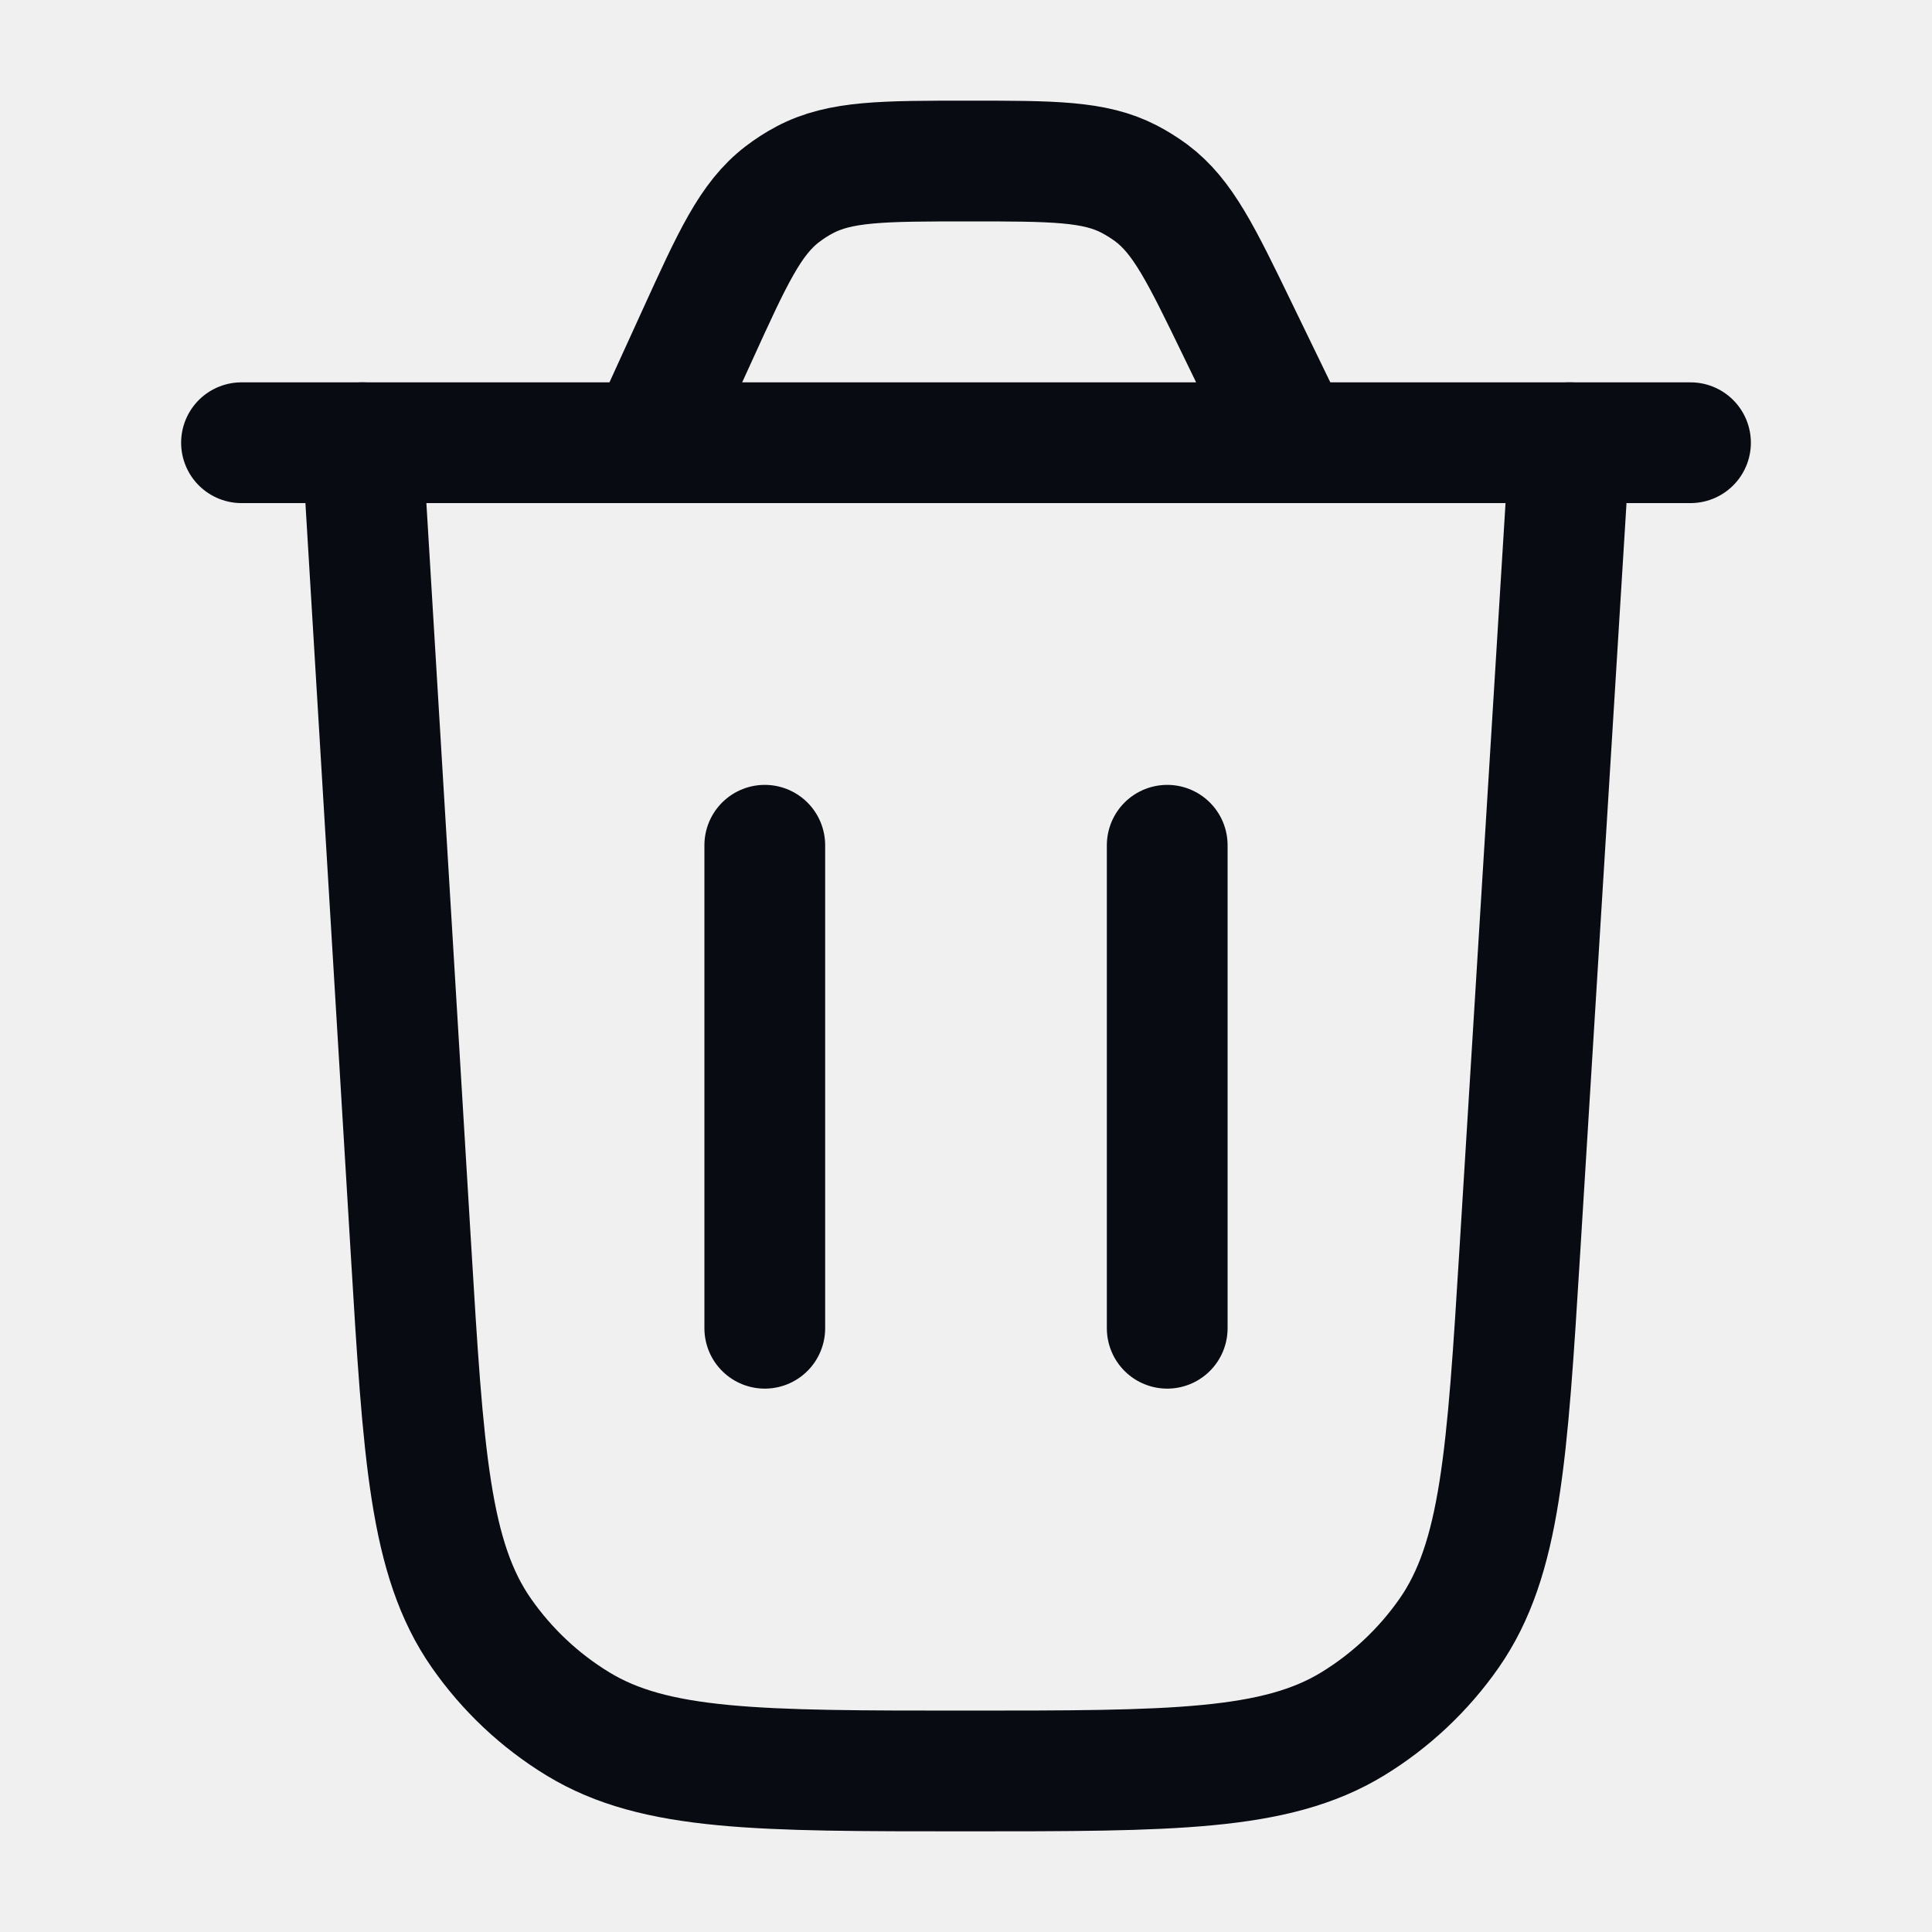
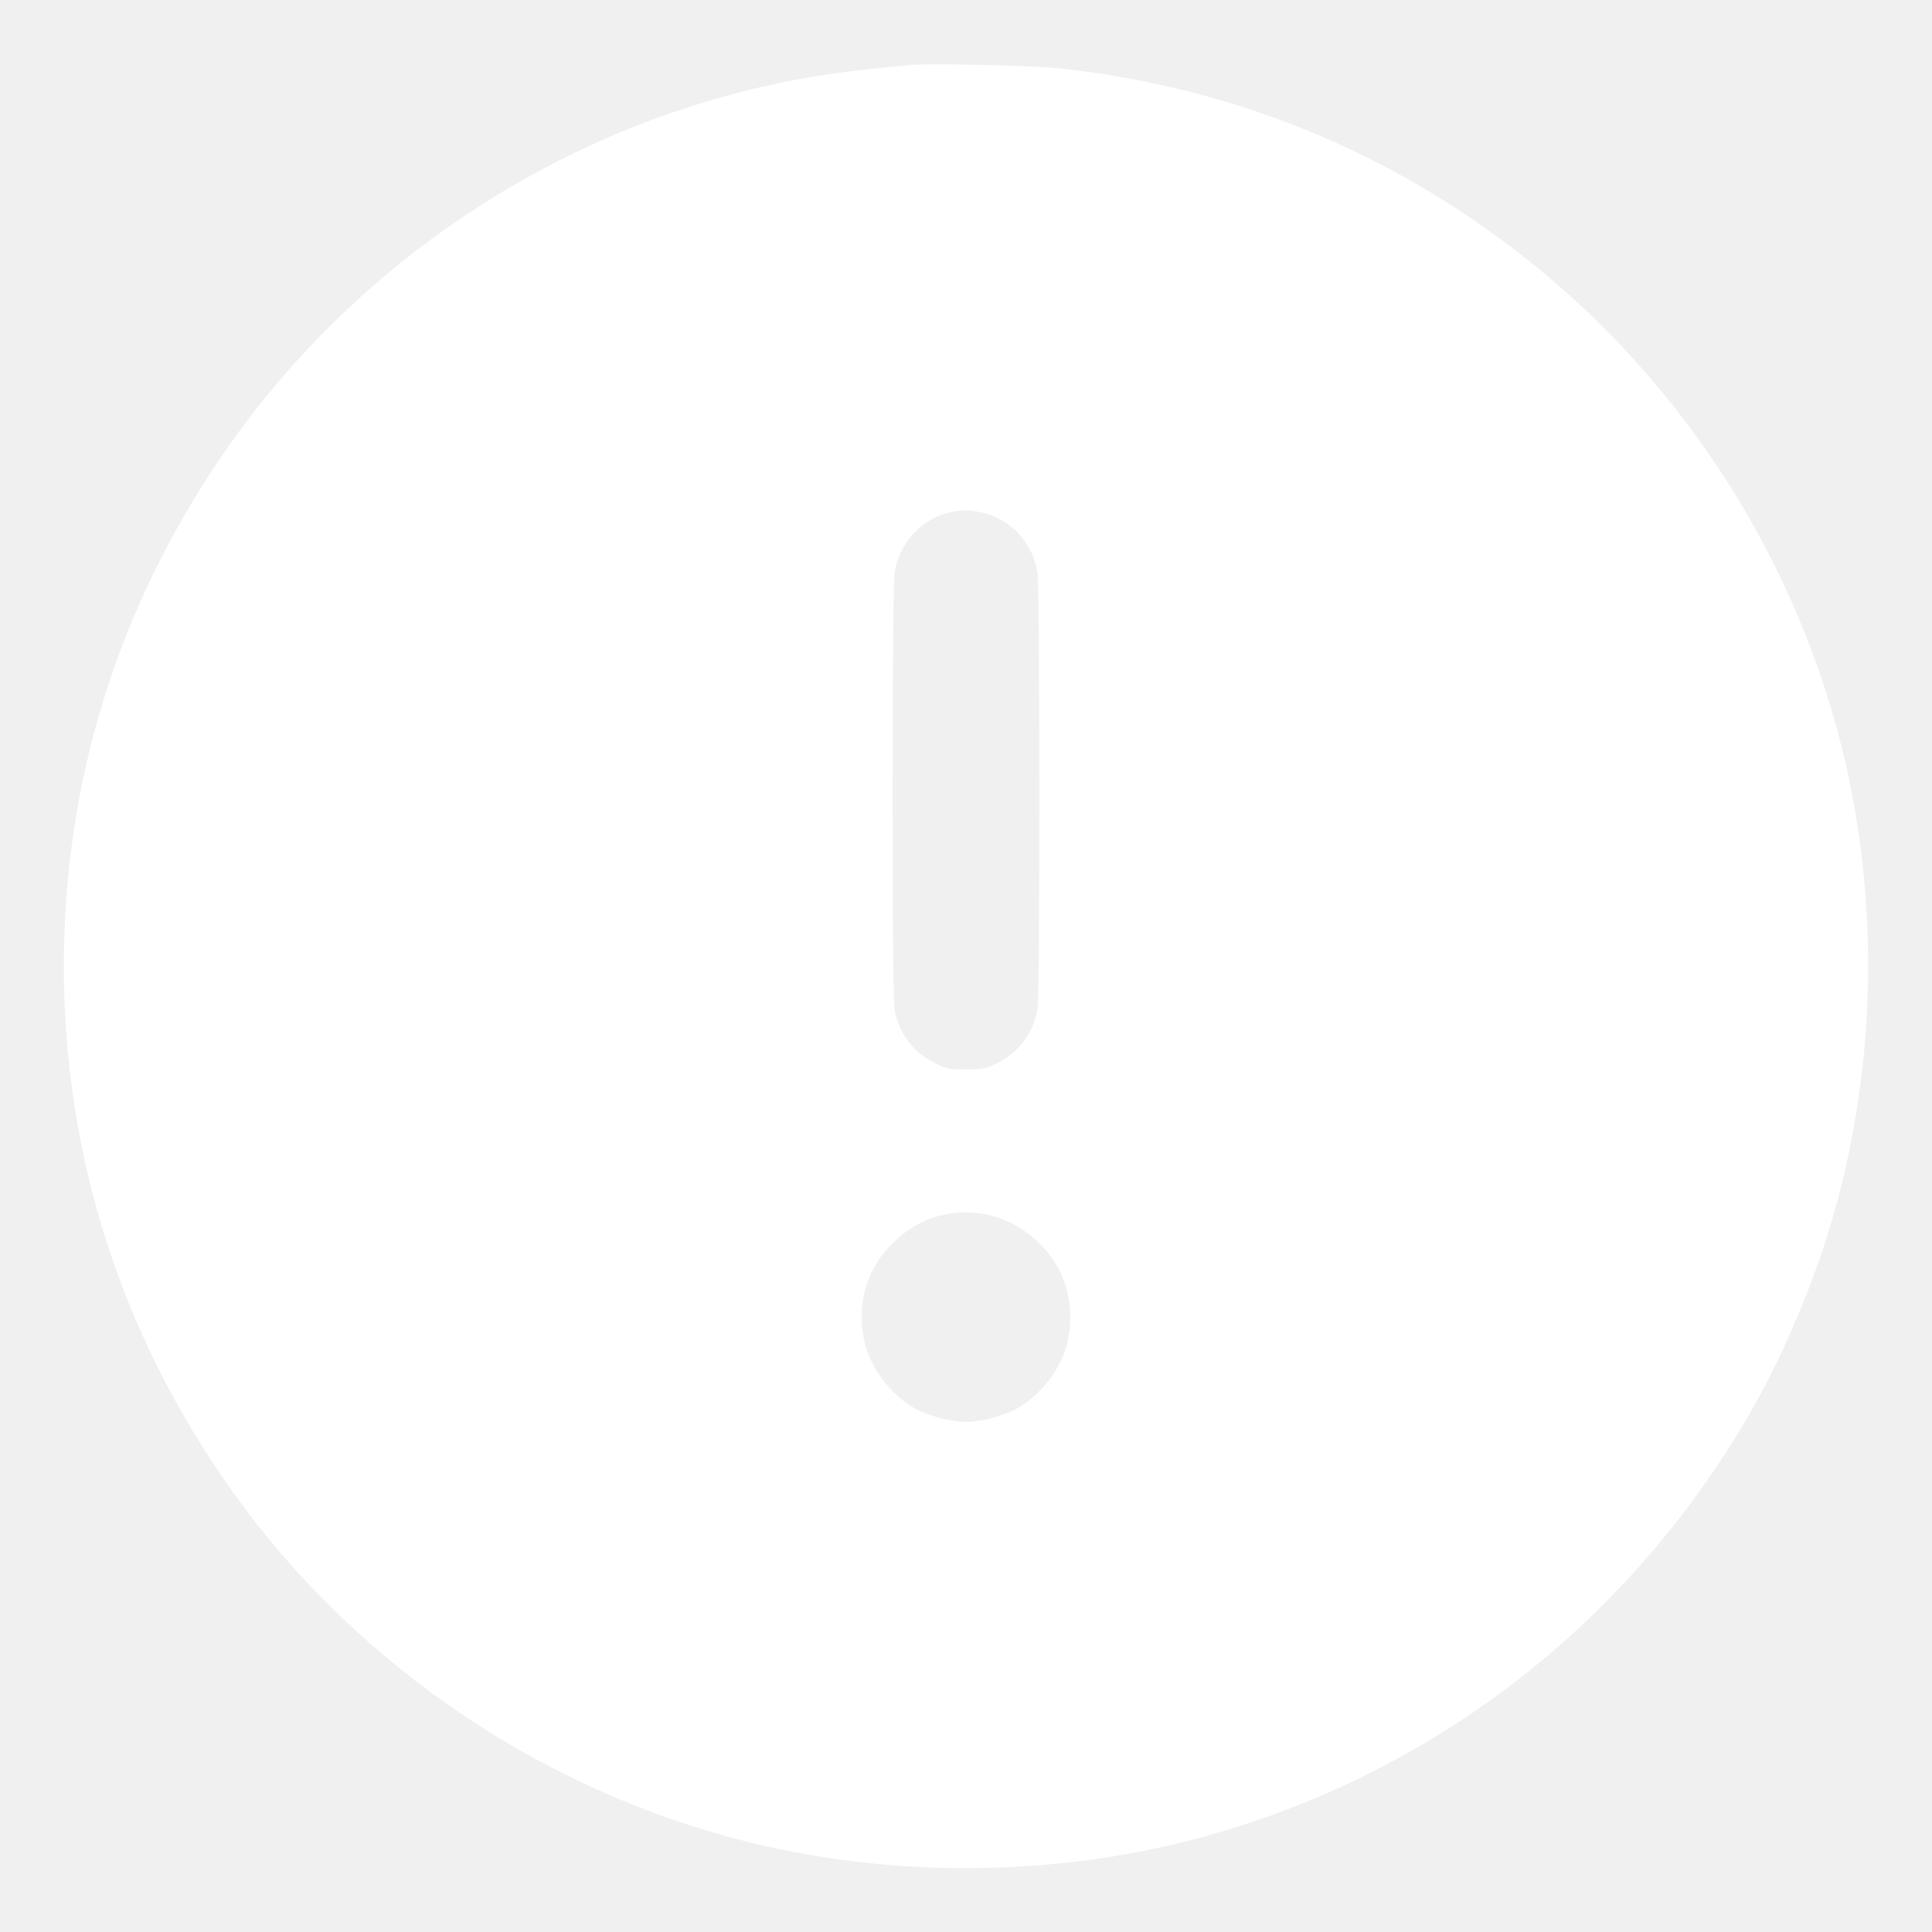
<svg xmlns="http://www.w3.org/2000/svg" width="20" height="20" viewBox="0 0 20 20" fill="none">
-   <path d="M16.25 4.583L15.734 12.938C15.602 15.072 15.536 16.139 15.001 16.907C14.736 17.286 14.396 17.606 14.001 17.847C13.202 18.333 12.133 18.333 9.994 18.333C7.853 18.333 6.782 18.333 5.983 17.846C5.587 17.605 5.247 17.284 4.982 16.904C4.447 16.135 4.383 15.067 4.254 12.929L3.75 4.583" stroke="#080B12" stroke-width="1.25" stroke-linecap="round" />
-   <path d="M2.5 4.583H17.5M13.38 4.583L12.811 3.41C12.433 2.63 12.244 2.241 11.918 1.997C11.846 1.944 11.769 1.896 11.689 1.854C11.328 1.667 10.895 1.667 10.029 1.667C9.141 1.667 8.697 1.667 8.33 1.862C8.248 1.905 8.171 1.955 8.098 2.011C7.768 2.264 7.584 2.668 7.216 3.476L6.711 4.583" stroke="#080B12" stroke-width="1.25" stroke-linecap="round" />
-   <path d="M7.917 13.75V8.75" stroke="#080B12" stroke-width="1.25" stroke-linecap="round" />
-   <path d="M12.083 13.75V8.75" stroke="#080B12" stroke-width="1.25" stroke-linecap="round" />
+   <g clip-path="url(#clip0_3126_910)">
+     <path fill-rule="evenodd" clip-rule="evenodd" d="M9.44 0.672C8.764 0.732 8.349 0.792 7.883 0.9C5.608 1.427 3.591 2.811 2.276 4.75C1.211 6.32 0.661 8.108 0.661 10C0.661 11.969 1.257 13.826 2.407 15.44C3.717 17.278 5.706 18.603 7.91 19.107C9.411 19.45 11.052 19.411 12.52 18.997C14.728 18.375 16.609 16.982 17.864 15.04C18.202 14.516 18.446 14.038 18.7 13.4C19.376 11.7 19.522 9.728 19.107 7.91C18.637 5.856 17.459 3.992 15.8 2.679C14.402 1.572 12.772 0.906 10.98 0.709C10.706 0.679 9.653 0.654 9.44 0.672ZM9.844 5.301C9.552 5.359 9.311 5.616 9.261 5.923C9.235 6.083 9.233 10.257 9.259 10.436C9.295 10.684 9.448 10.892 9.676 11.004C9.798 11.065 9.825 11.07 10 11.07C10.175 11.07 10.202 11.065 10.324 11.004C10.552 10.892 10.705 10.684 10.741 10.436C10.767 10.257 10.765 6.083 10.739 5.923C10.688 5.607 10.449 5.359 10.14 5.3C10.02 5.277 9.965 5.277 9.844 5.301ZM9.86 12.56C9.605 12.592 9.388 12.709 9.197 12.916C8.956 13.177 8.866 13.536 8.951 13.898C9.013 14.163 9.213 14.428 9.461 14.575C9.593 14.652 9.844 14.72 10 14.72C10.156 14.72 10.407 14.652 10.539 14.575C10.787 14.428 10.987 14.163 11.049 13.898C11.134 13.536 11.044 13.177 10.803 12.916C10.55 12.641 10.214 12.515 9.86 12.56Z" fill="white" />
+   </g>
+   <defs>
+     <clipPath id="clip0_3126_910">
+       <rect width="20" height="20" fill="white" />
+     </clipPath>
+   </defs>
</svg>
